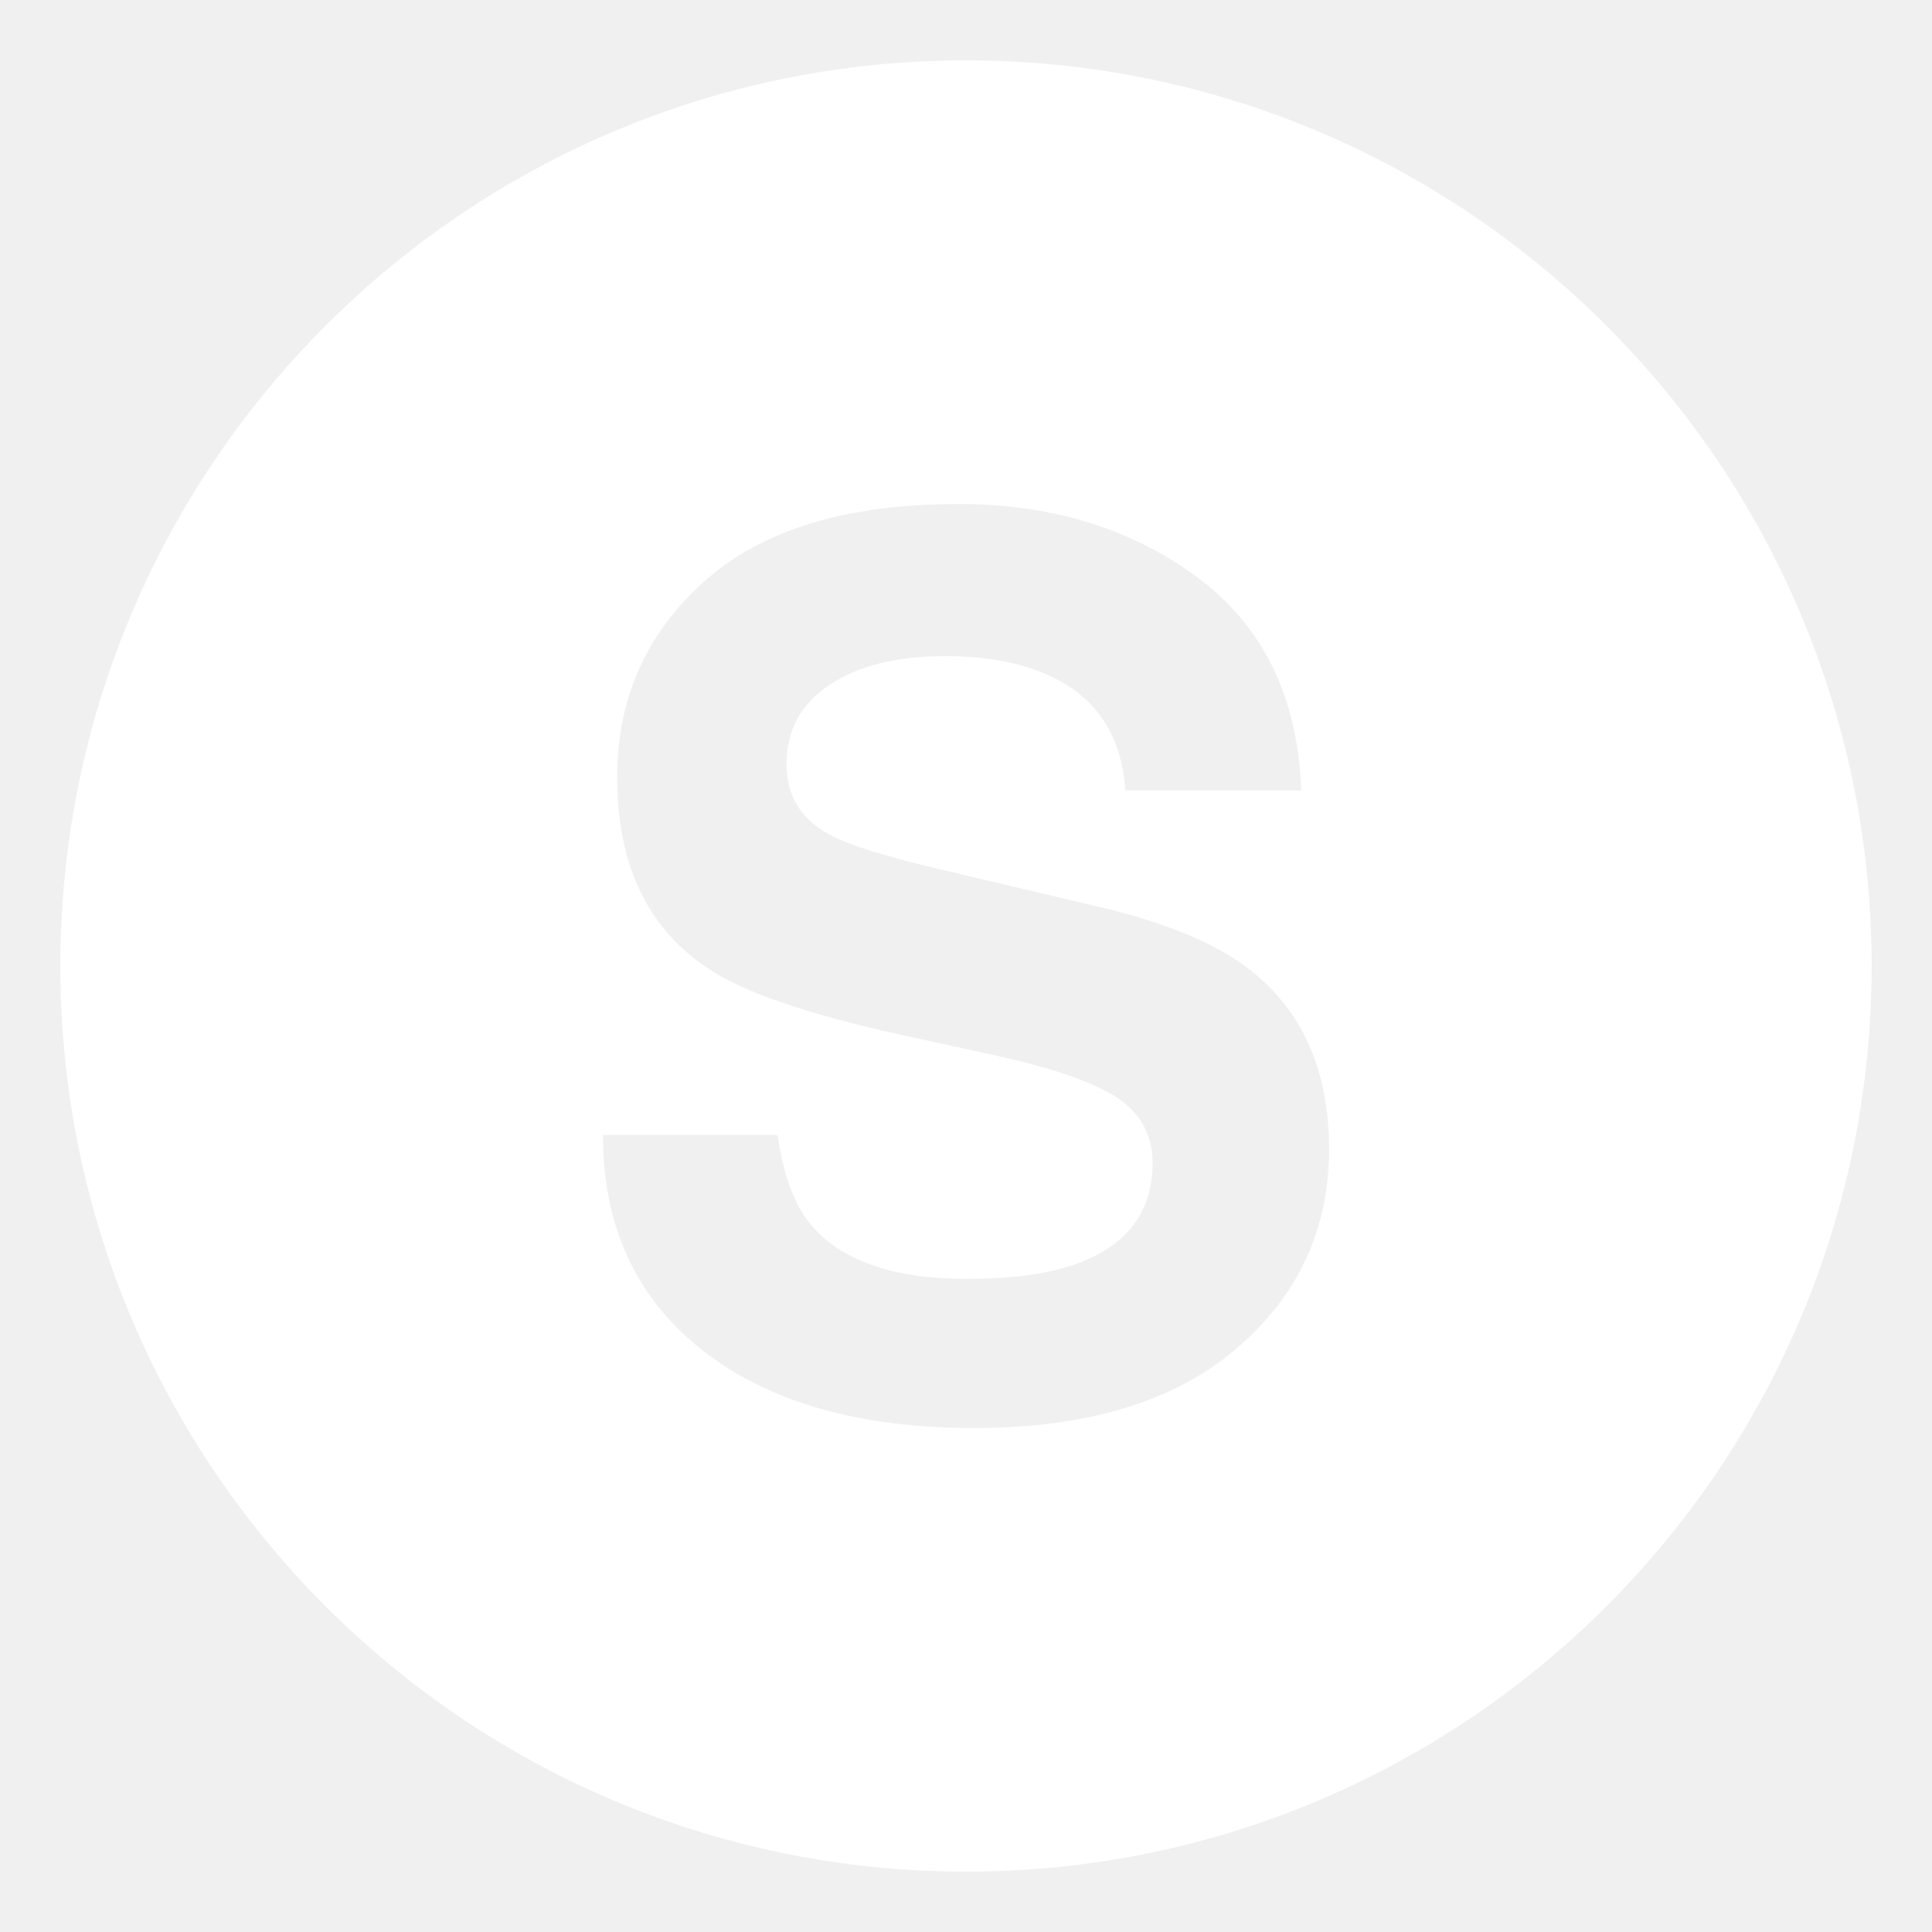
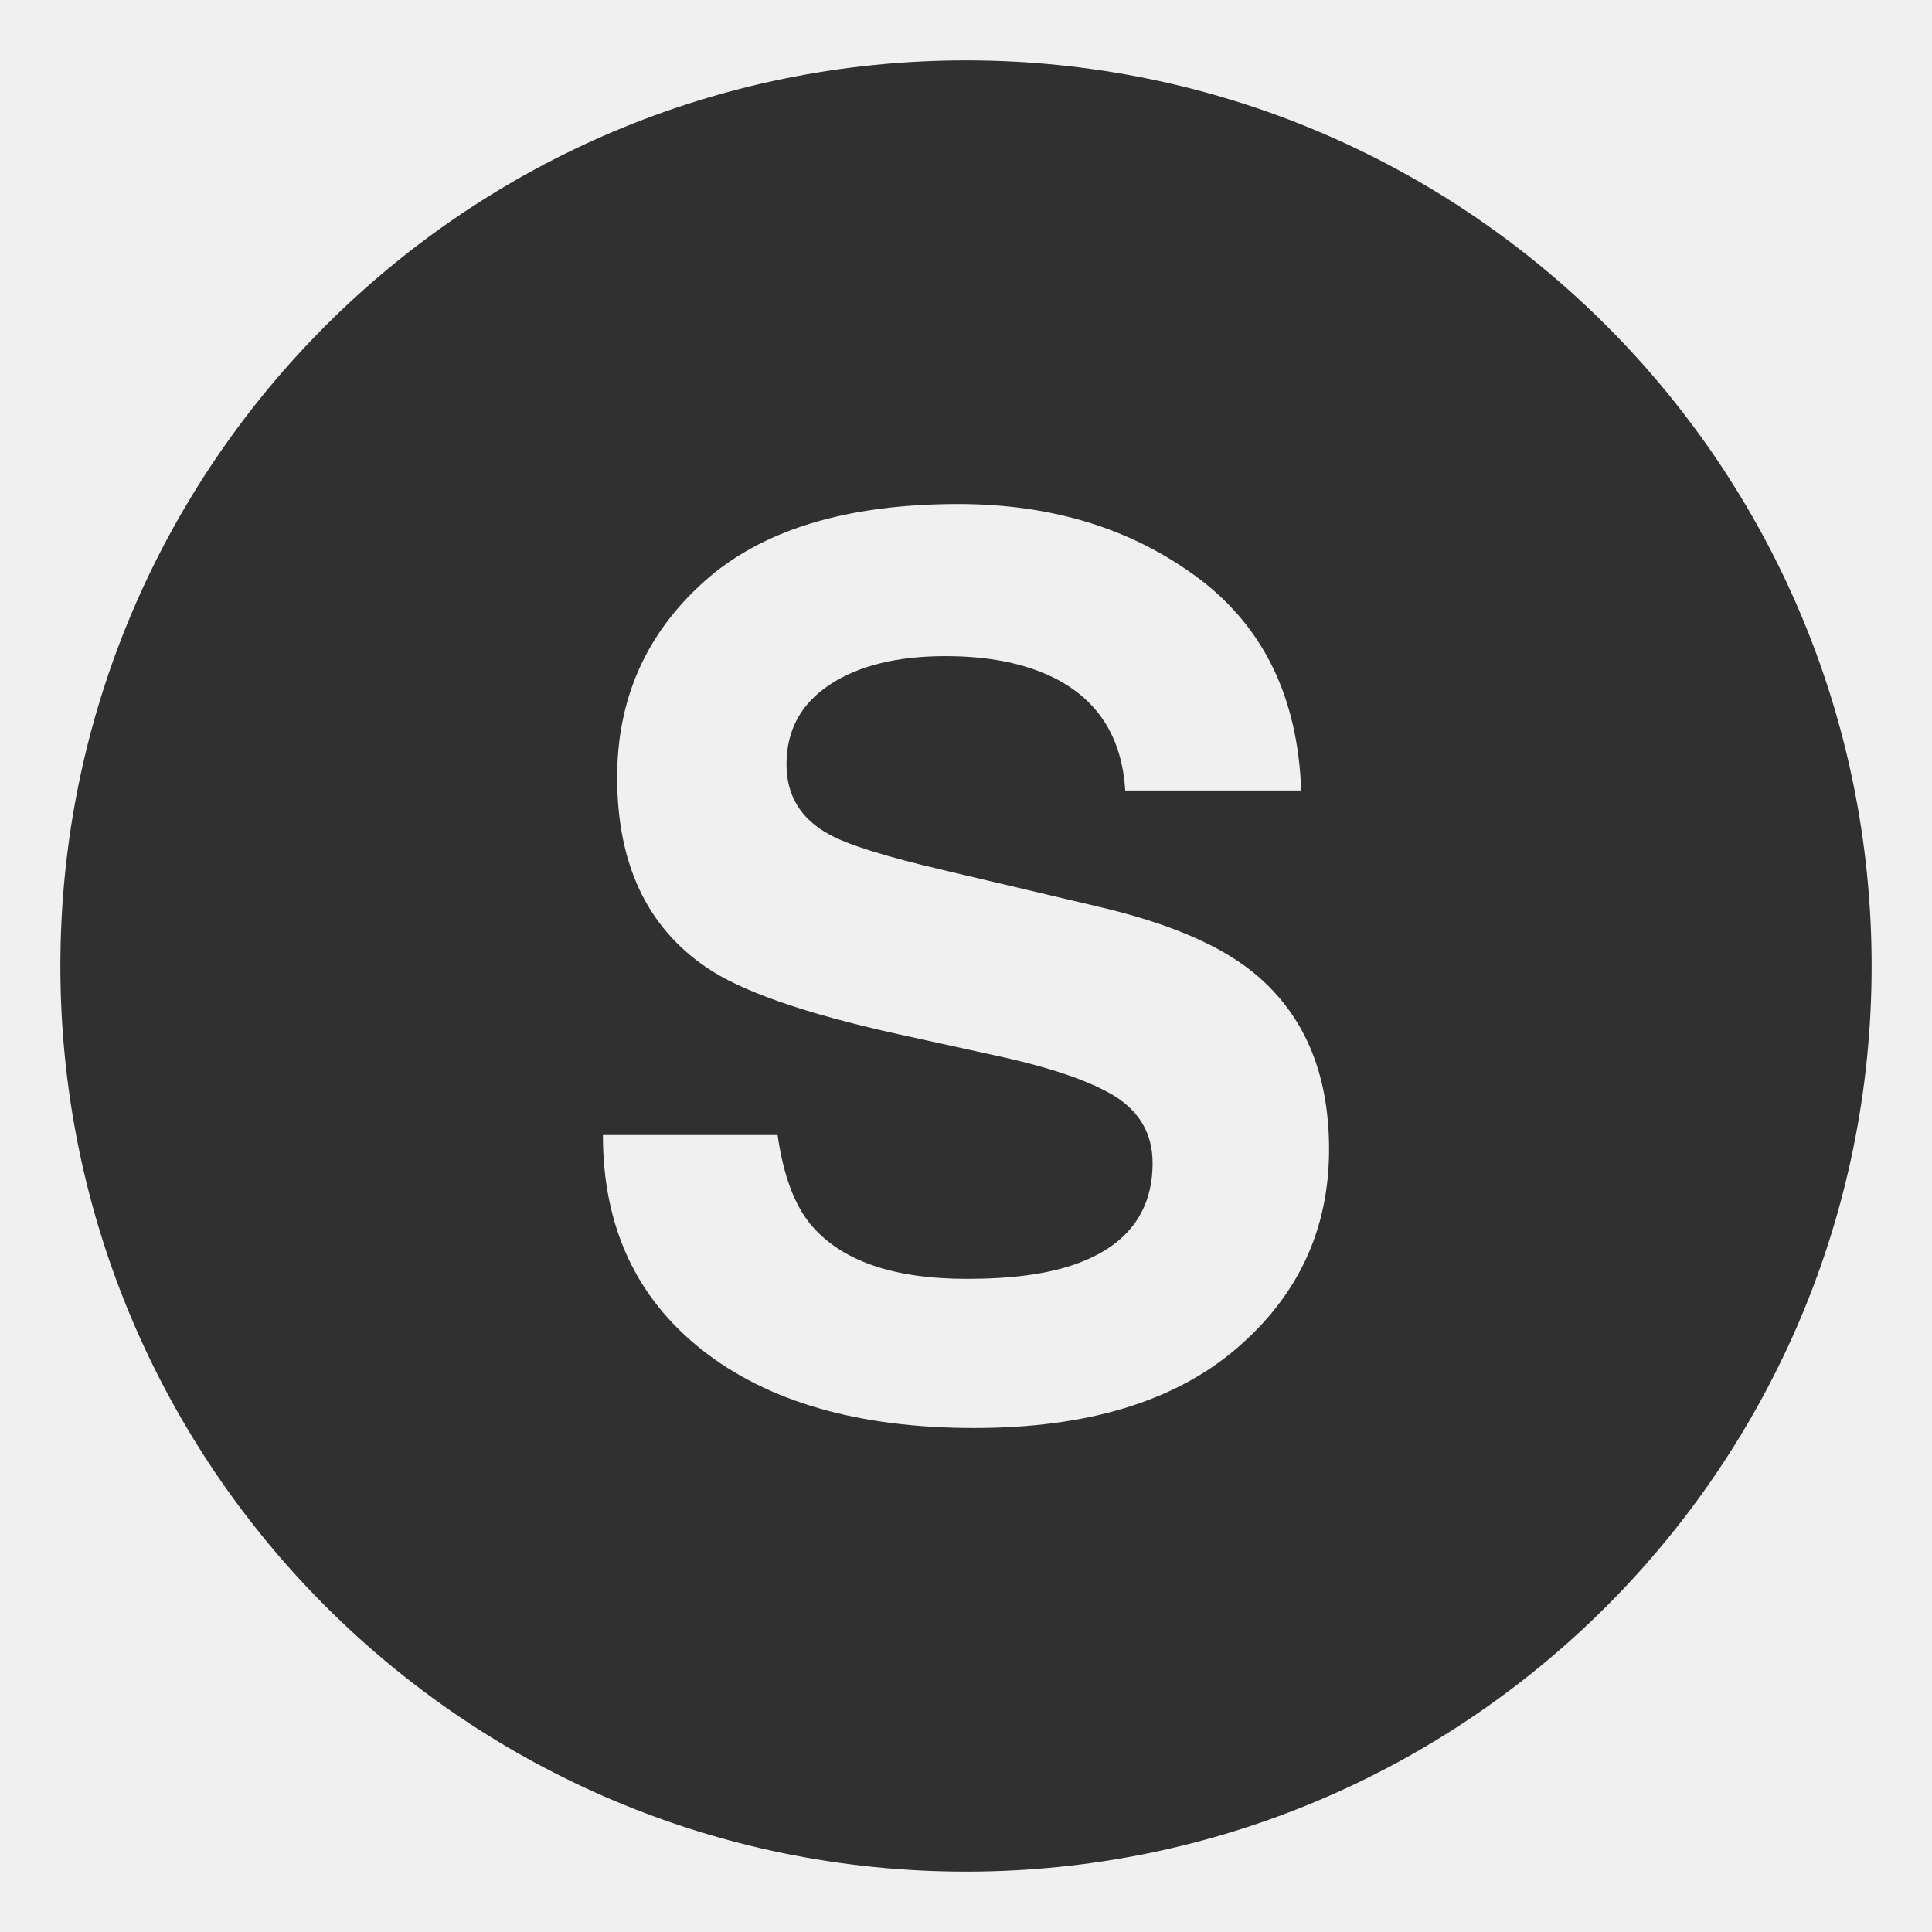
- <svg xmlns="http://www.w3.org/2000/svg" viewBox="0 0 64 64" enable-background="new 0 0 64 64">
-   <path d="m32 2c-16.568 0-30 13.431-30 30 0 16.569 13.432 30 30 30s30-13.432 30-30c0-16.569-13.432-30-30-30m8.953 42.678c-2.049 1.752-4.943 2.627-8.684 2.627-3.82 0-6.826-.863-9.014-2.588-2.189-1.727-3.283-4.098-3.283-7.117h5.787c.188 1.326.557 2.316 1.105 2.973 1.006 1.195 2.727 1.791 5.166 1.791 1.461 0 2.646-.156 3.557-.473 1.73-.604 2.594-1.725 2.594-3.365 0-.957-.424-1.699-1.27-2.225-.848-.512-2.191-.965-4.029-1.357l-3.141-.689c-3.088-.684-5.209-1.424-6.363-2.224-1.957-1.339-2.934-3.432-2.934-6.28 0-2.599.957-4.757 2.869-6.476 1.912-1.72 4.723-2.579 8.43-2.579 3.096 0 5.734.81 7.922 2.431 2.184 1.621 3.33 3.974 3.438 7.058h-5.828c-.107-1.745-.887-2.985-2.34-3.721-.969-.485-2.174-.729-3.613-.729-1.602 0-2.879.315-3.834.945s-1.434 1.509-1.434 2.638c0 1.037.471 1.811 1.414 2.322.604.342 1.889.742 3.855 1.201l5.092 1.201c2.23.524 3.904 1.227 5.018 2.105 1.729 1.365 2.594 3.341 2.594 5.925 0 2.651-1.023 4.854-3.074 6.606" fill="#FFFFFF" />
+ <svg xmlns="http://www.w3.org/2000/svg" viewBox="0 0 64 64" enable-background="new 0 0 64 64" fill="#303030">
+   <path d="m32 2c-16.568 0-30 13.431-30 30 0 16.569 13.432 30 30 30s30-13.432 30-30c0-16.569-13.432-30-30-30m8.953 42.678c-2.049 1.752-4.943 2.627-8.684 2.627-3.82 0-6.826-.863-9.014-2.588-2.189-1.727-3.283-4.098-3.283-7.117h5.787c.188 1.326.557 2.316 1.105 2.973 1.006 1.195 2.727 1.791 5.166 1.791 1.461 0 2.646-.156 3.557-.473 1.73-.604 2.594-1.725 2.594-3.365 0-.957-.424-1.699-1.27-2.225-.848-.512-2.191-.965-4.029-1.357l-3.141-.689c-3.088-.684-5.209-1.424-6.363-2.224-1.957-1.339-2.934-3.432-2.934-6.28 0-2.599.957-4.757 2.869-6.476 1.912-1.72 4.723-2.579 8.43-2.579 3.096 0 5.734.81 7.922 2.431 2.184 1.621 3.33 3.974 3.438 7.058h-5.828c-.107-1.745-.887-2.985-2.34-3.721-.969-.485-2.174-.729-3.613-.729-1.602 0-2.879.315-3.834.945s-1.434 1.509-1.434 2.638c0 1.037.471 1.811 1.414 2.322.604.342 1.889.742 3.855 1.201l5.092 1.201c2.23.524 3.904 1.227 5.018 2.105 1.729 1.365 2.594 3.341 2.594 5.925 0 2.651-1.023 4.854-3.074 6.606" />
</svg>
